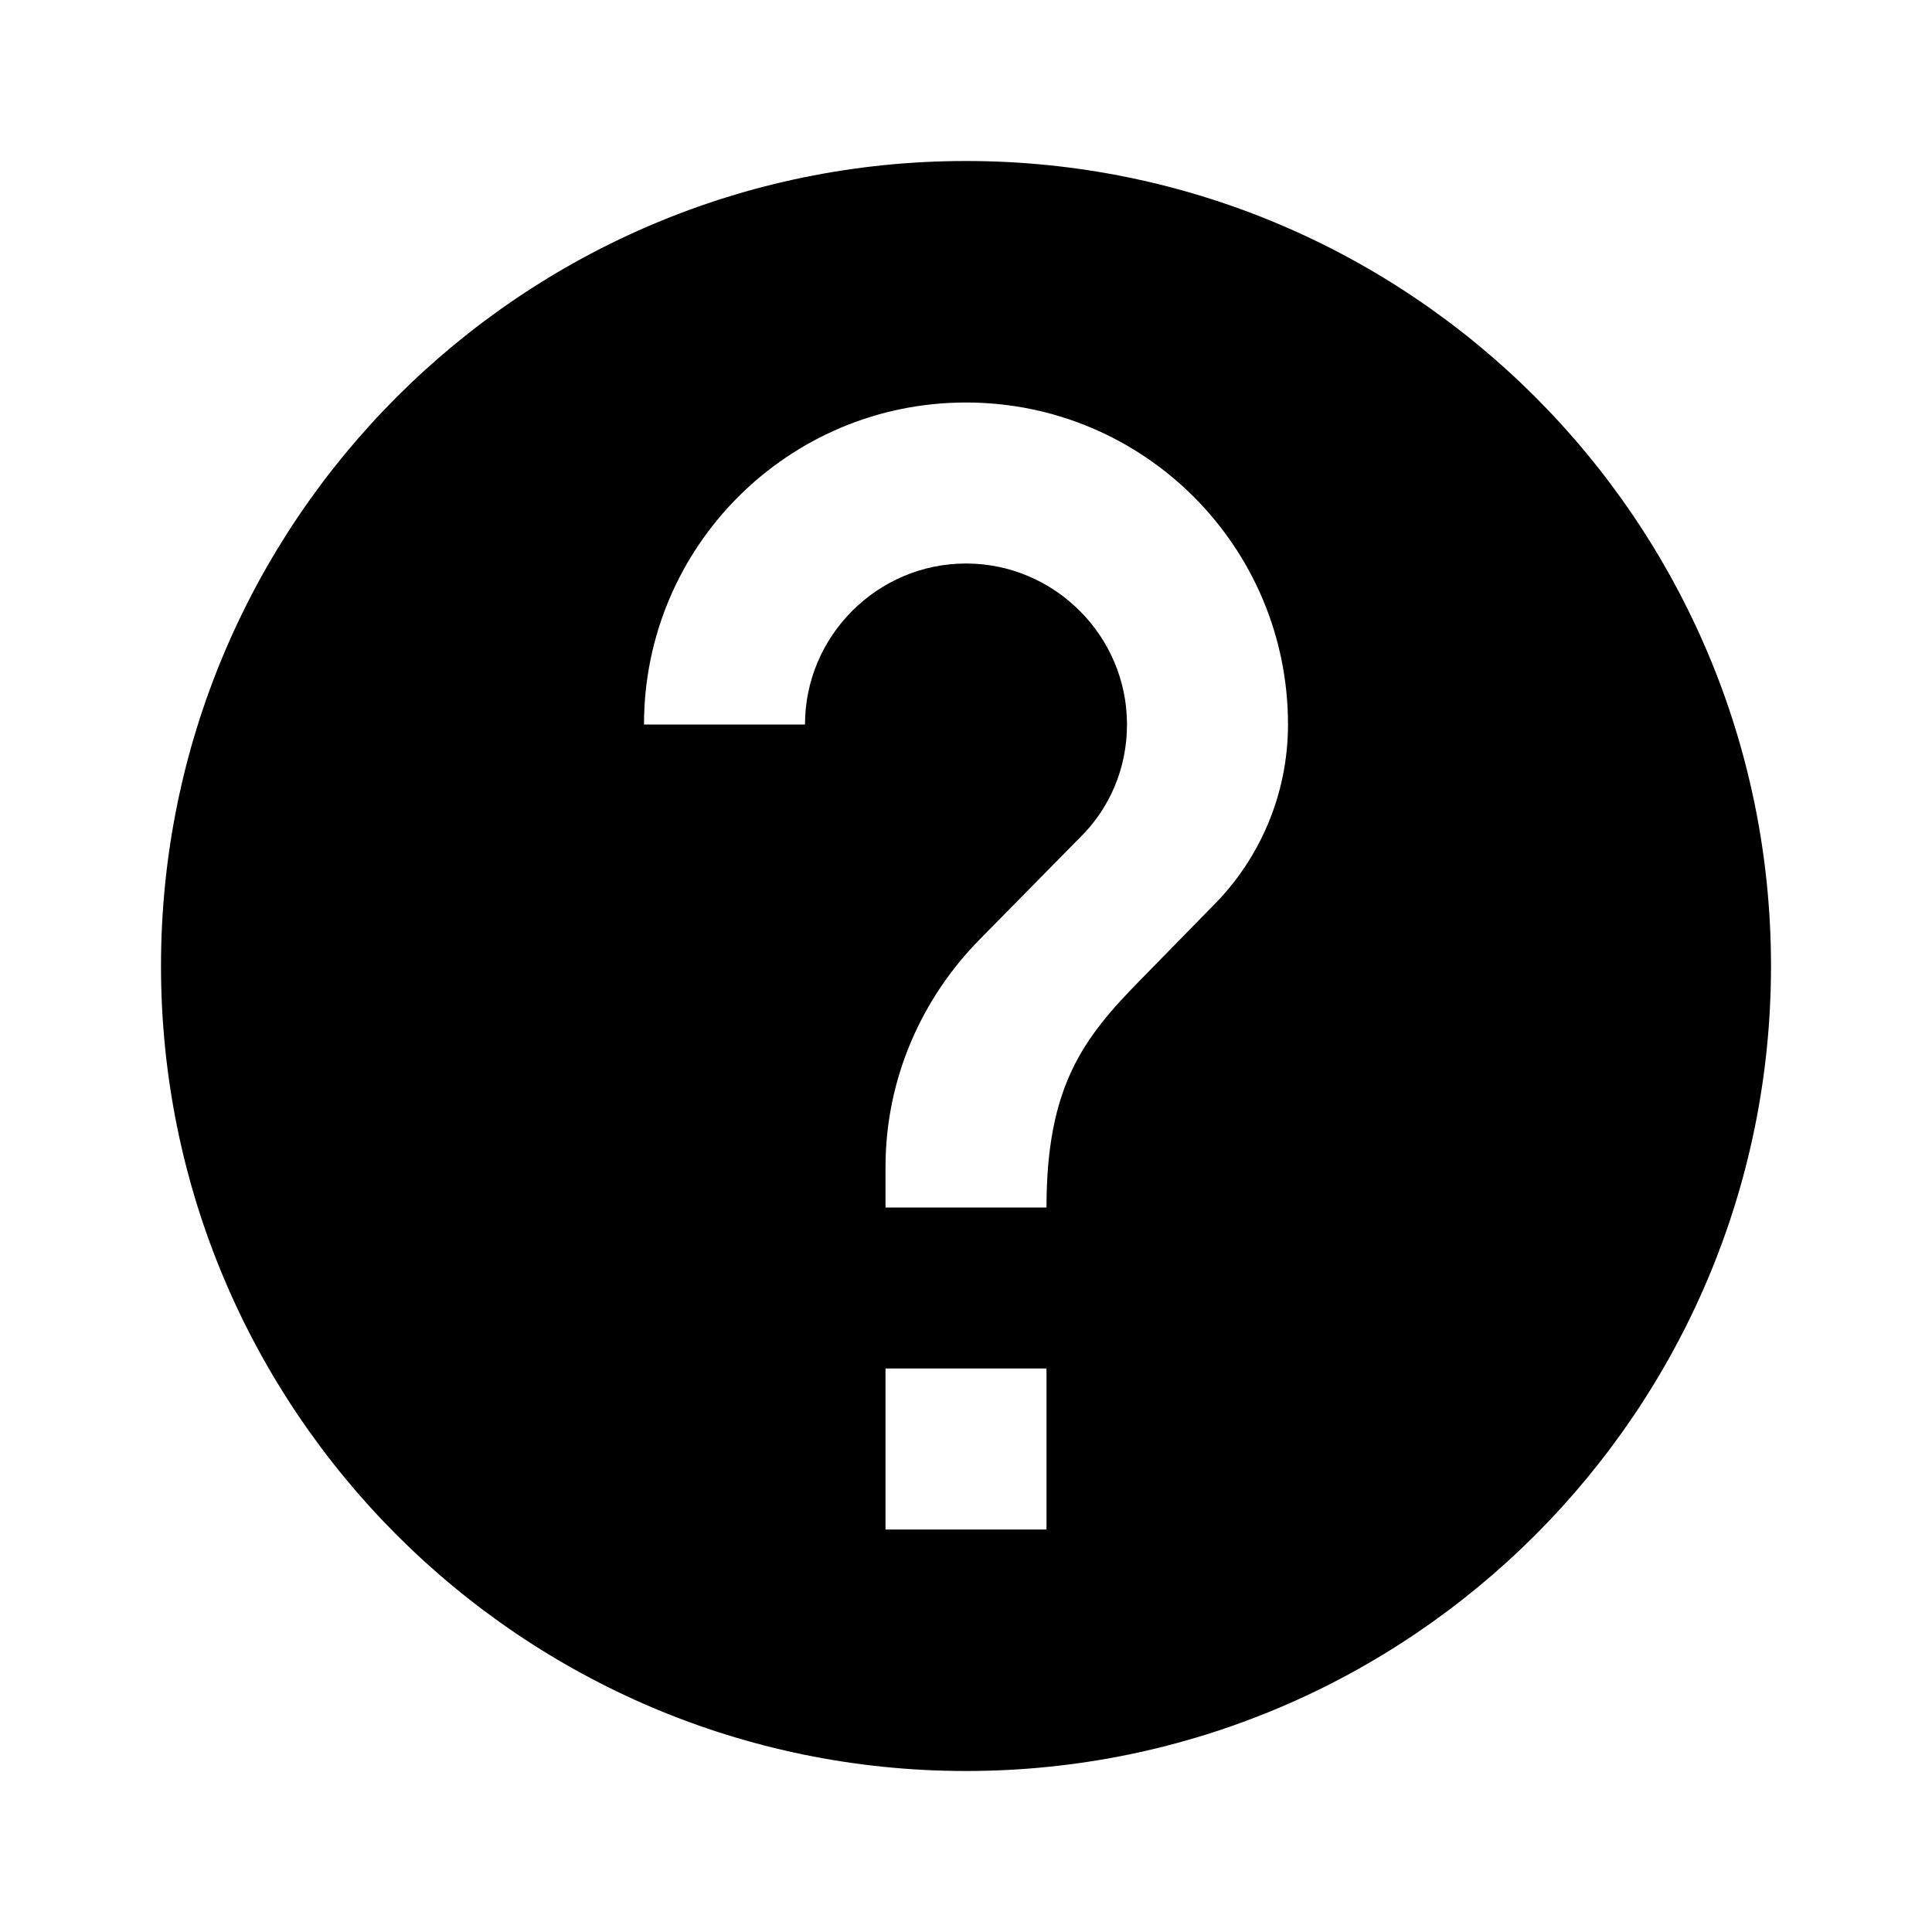
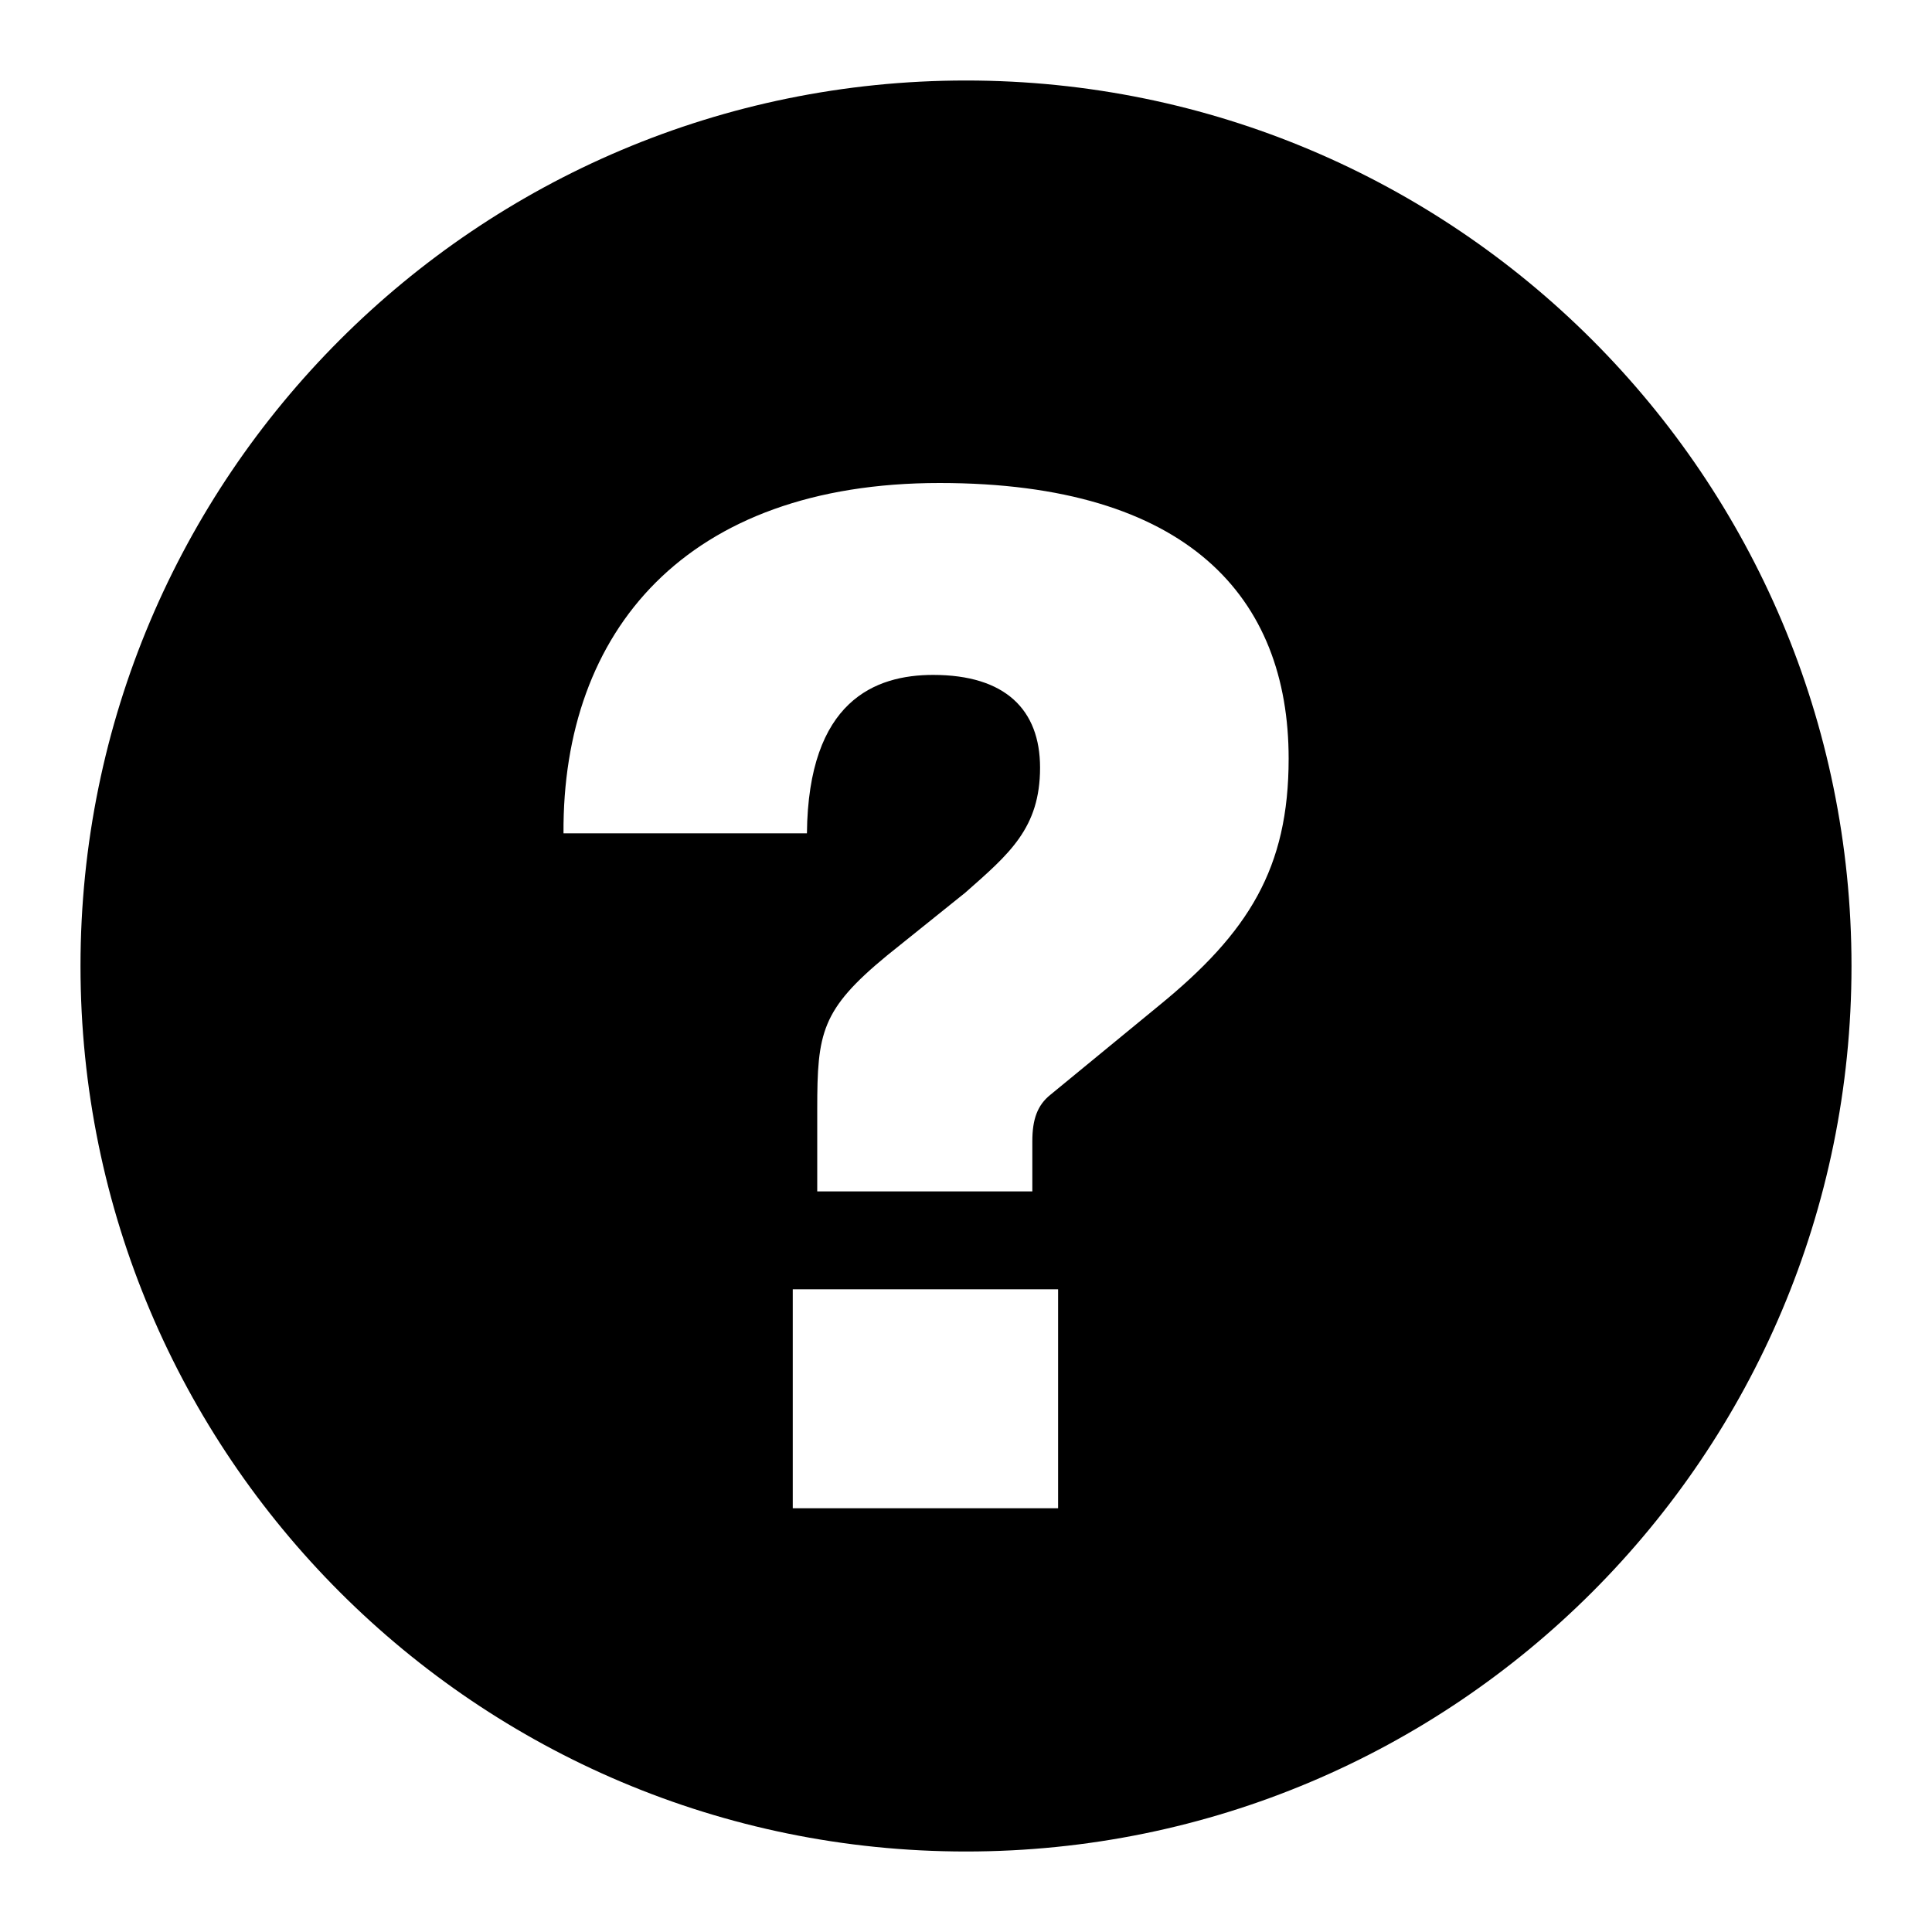
<svg xmlns="http://www.w3.org/2000/svg" width="24" height="24" viewBox="0 0 24 24">
-   <path d="M12 2C6.48 2 2 6.48 2 12s4.48 10 10 10 10-4.48 10-10S17.52 2 12 2zm1 17h-2v-2h2v2zm2.07-7.75l-.9.92C13.45 12.9 13 13.5 13 15h-2v-.5c0-1.1.45-2.1 1.17-2.83l1.24-1.26c.37-.36.59-.86.59-1.41 0-1.1-.9-2-2-2s-2 .9-2 2H8c0-2.21 1.79-4 4-4s4 1.79 4 4c0 .88-.36 1.68-.93 2.25z" />
+   <path d="M12 23C5.925 23 1 18.075 1 12S5.925 1 12 1s11 4.925 11 11-4.925 11-11 11zm.92-13.464c0 .752-.384 1.072-.928 1.552l-.976.784c-.816.672-.864.96-.864 1.904V14.8h2.672v-.624c0-.272.064-.448.224-.576l1.344-1.104c1.12-.912 1.616-1.712 1.616-3.072 0-2-1.248-3.424-4.336-3.424C8.52 6 6.984 7.84 7 10.352h3.024c.016-1.648.848-1.968 1.568-1.968.896 0 1.328.432 1.328 1.152zm.224 9.2v-2.72H9.848v2.72h3.296z" fill-rule="evenodd" />
</svg>
